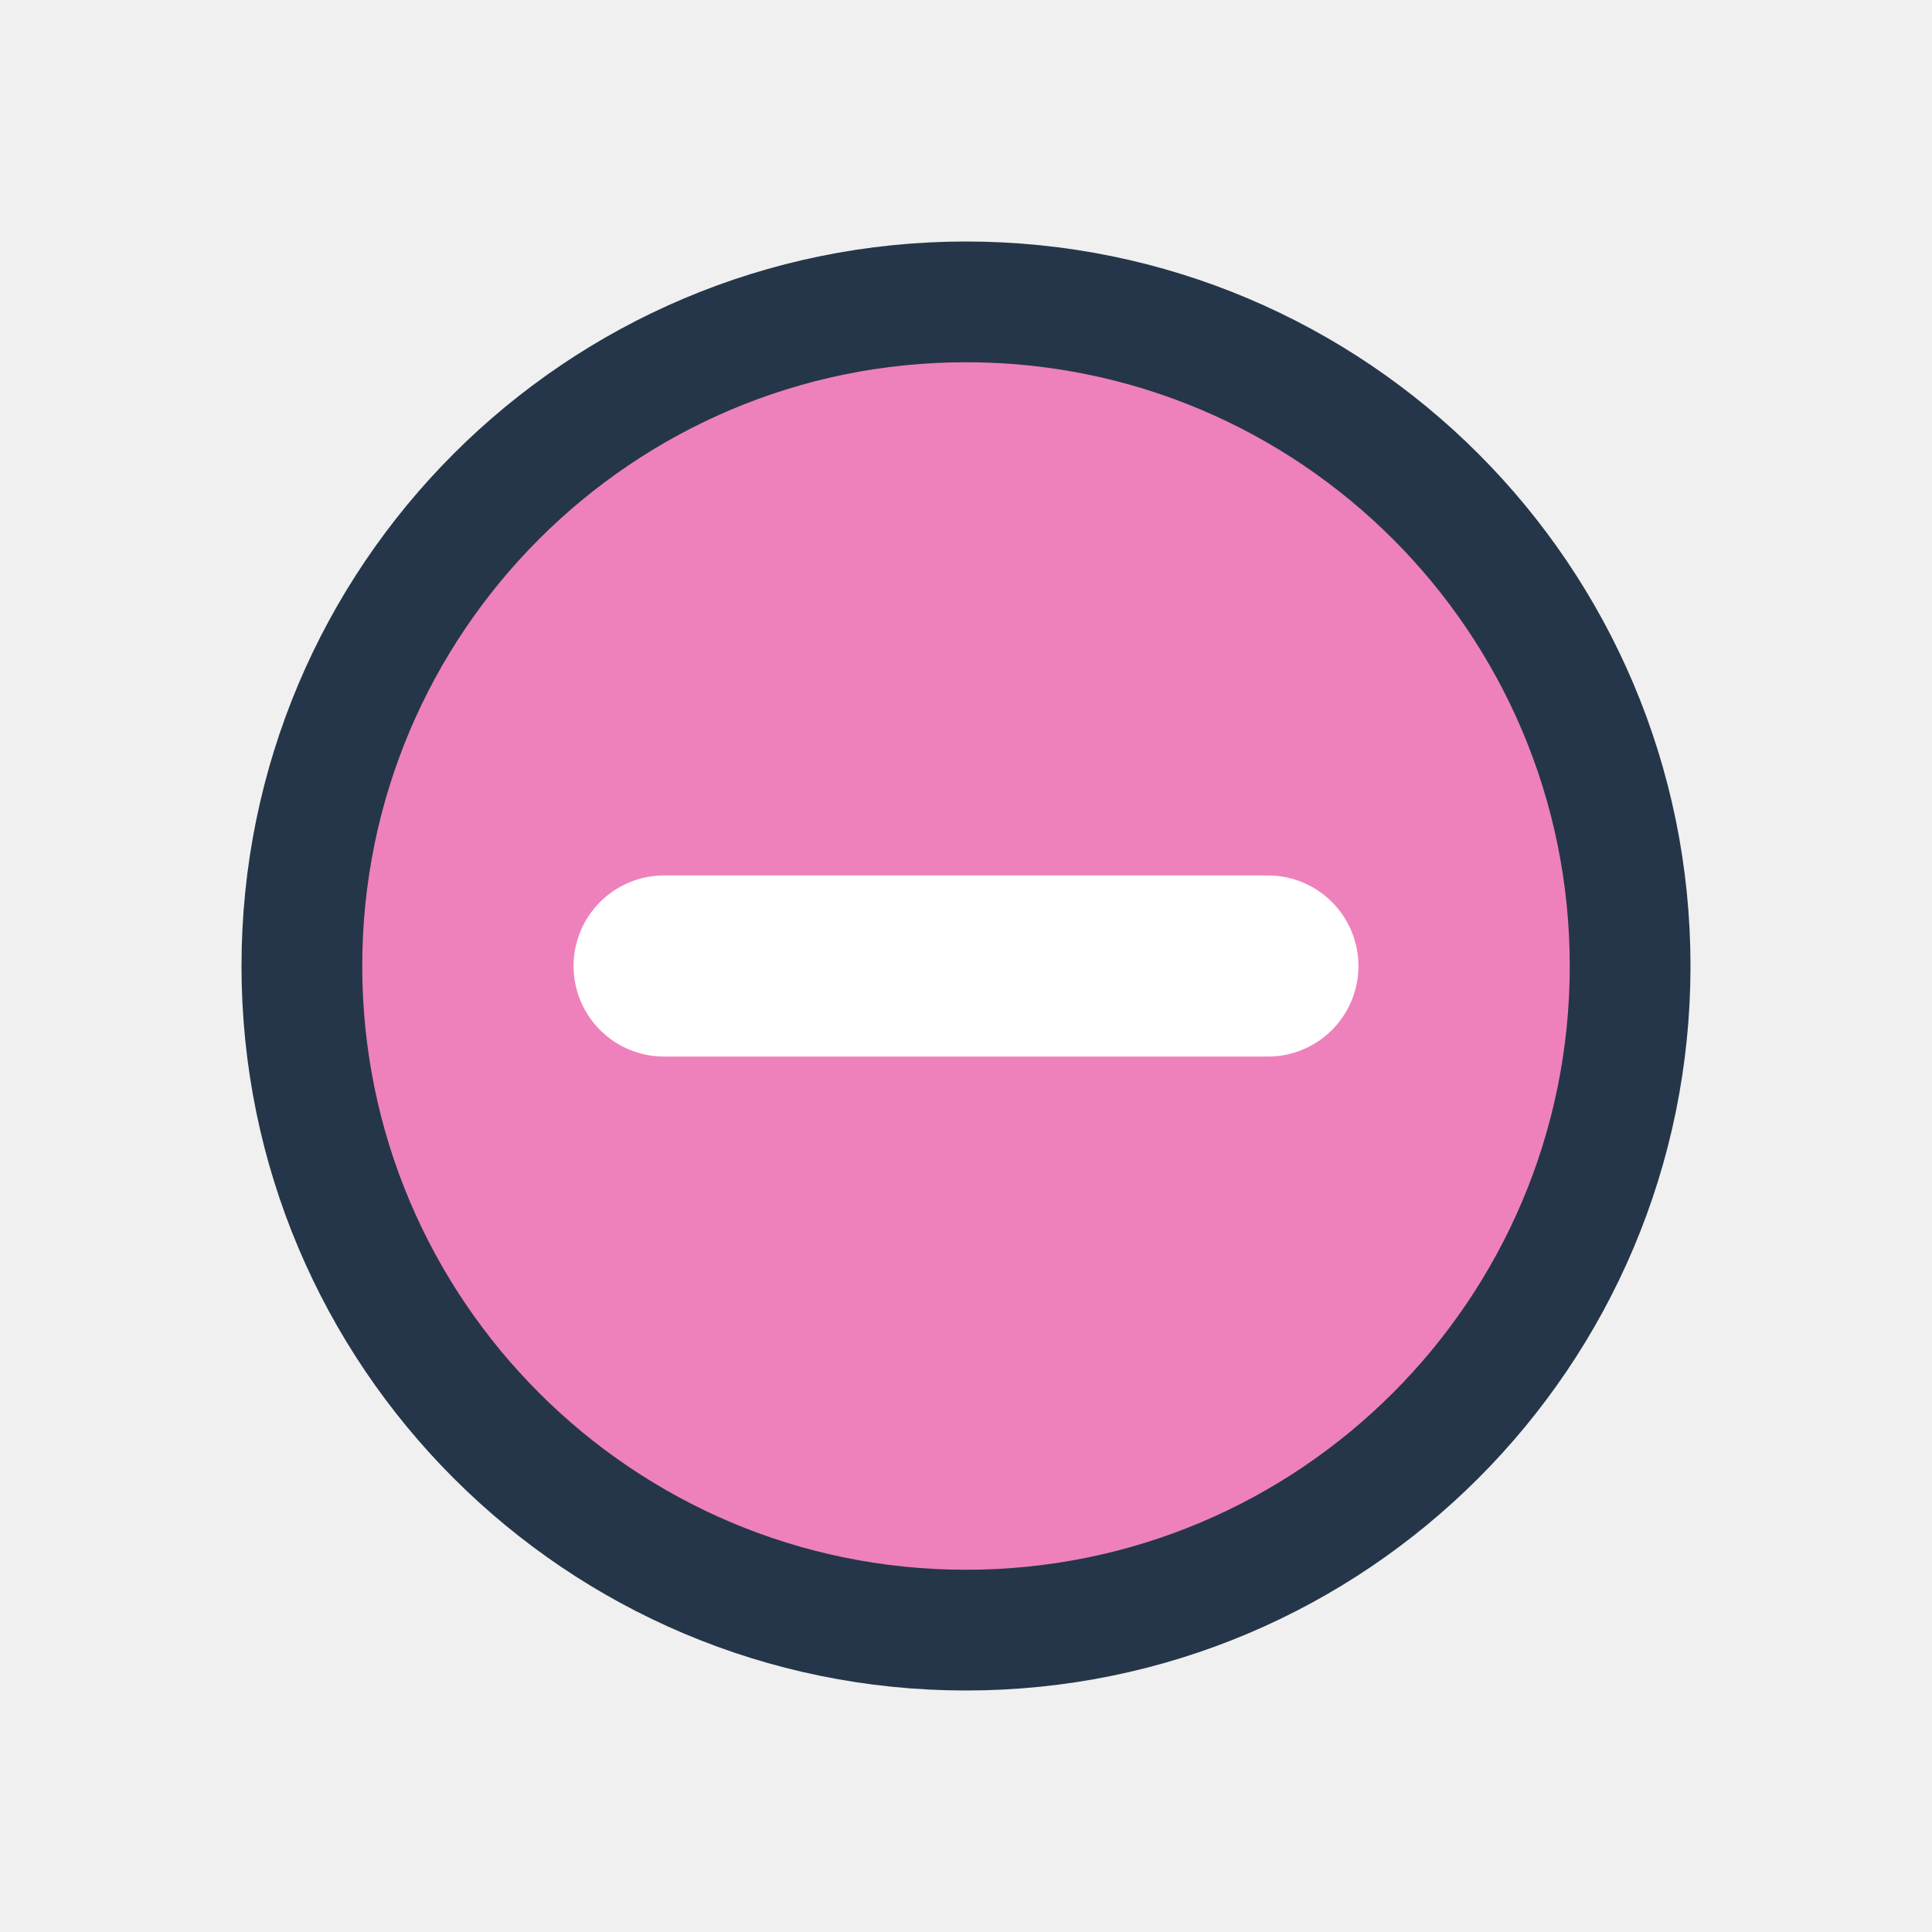
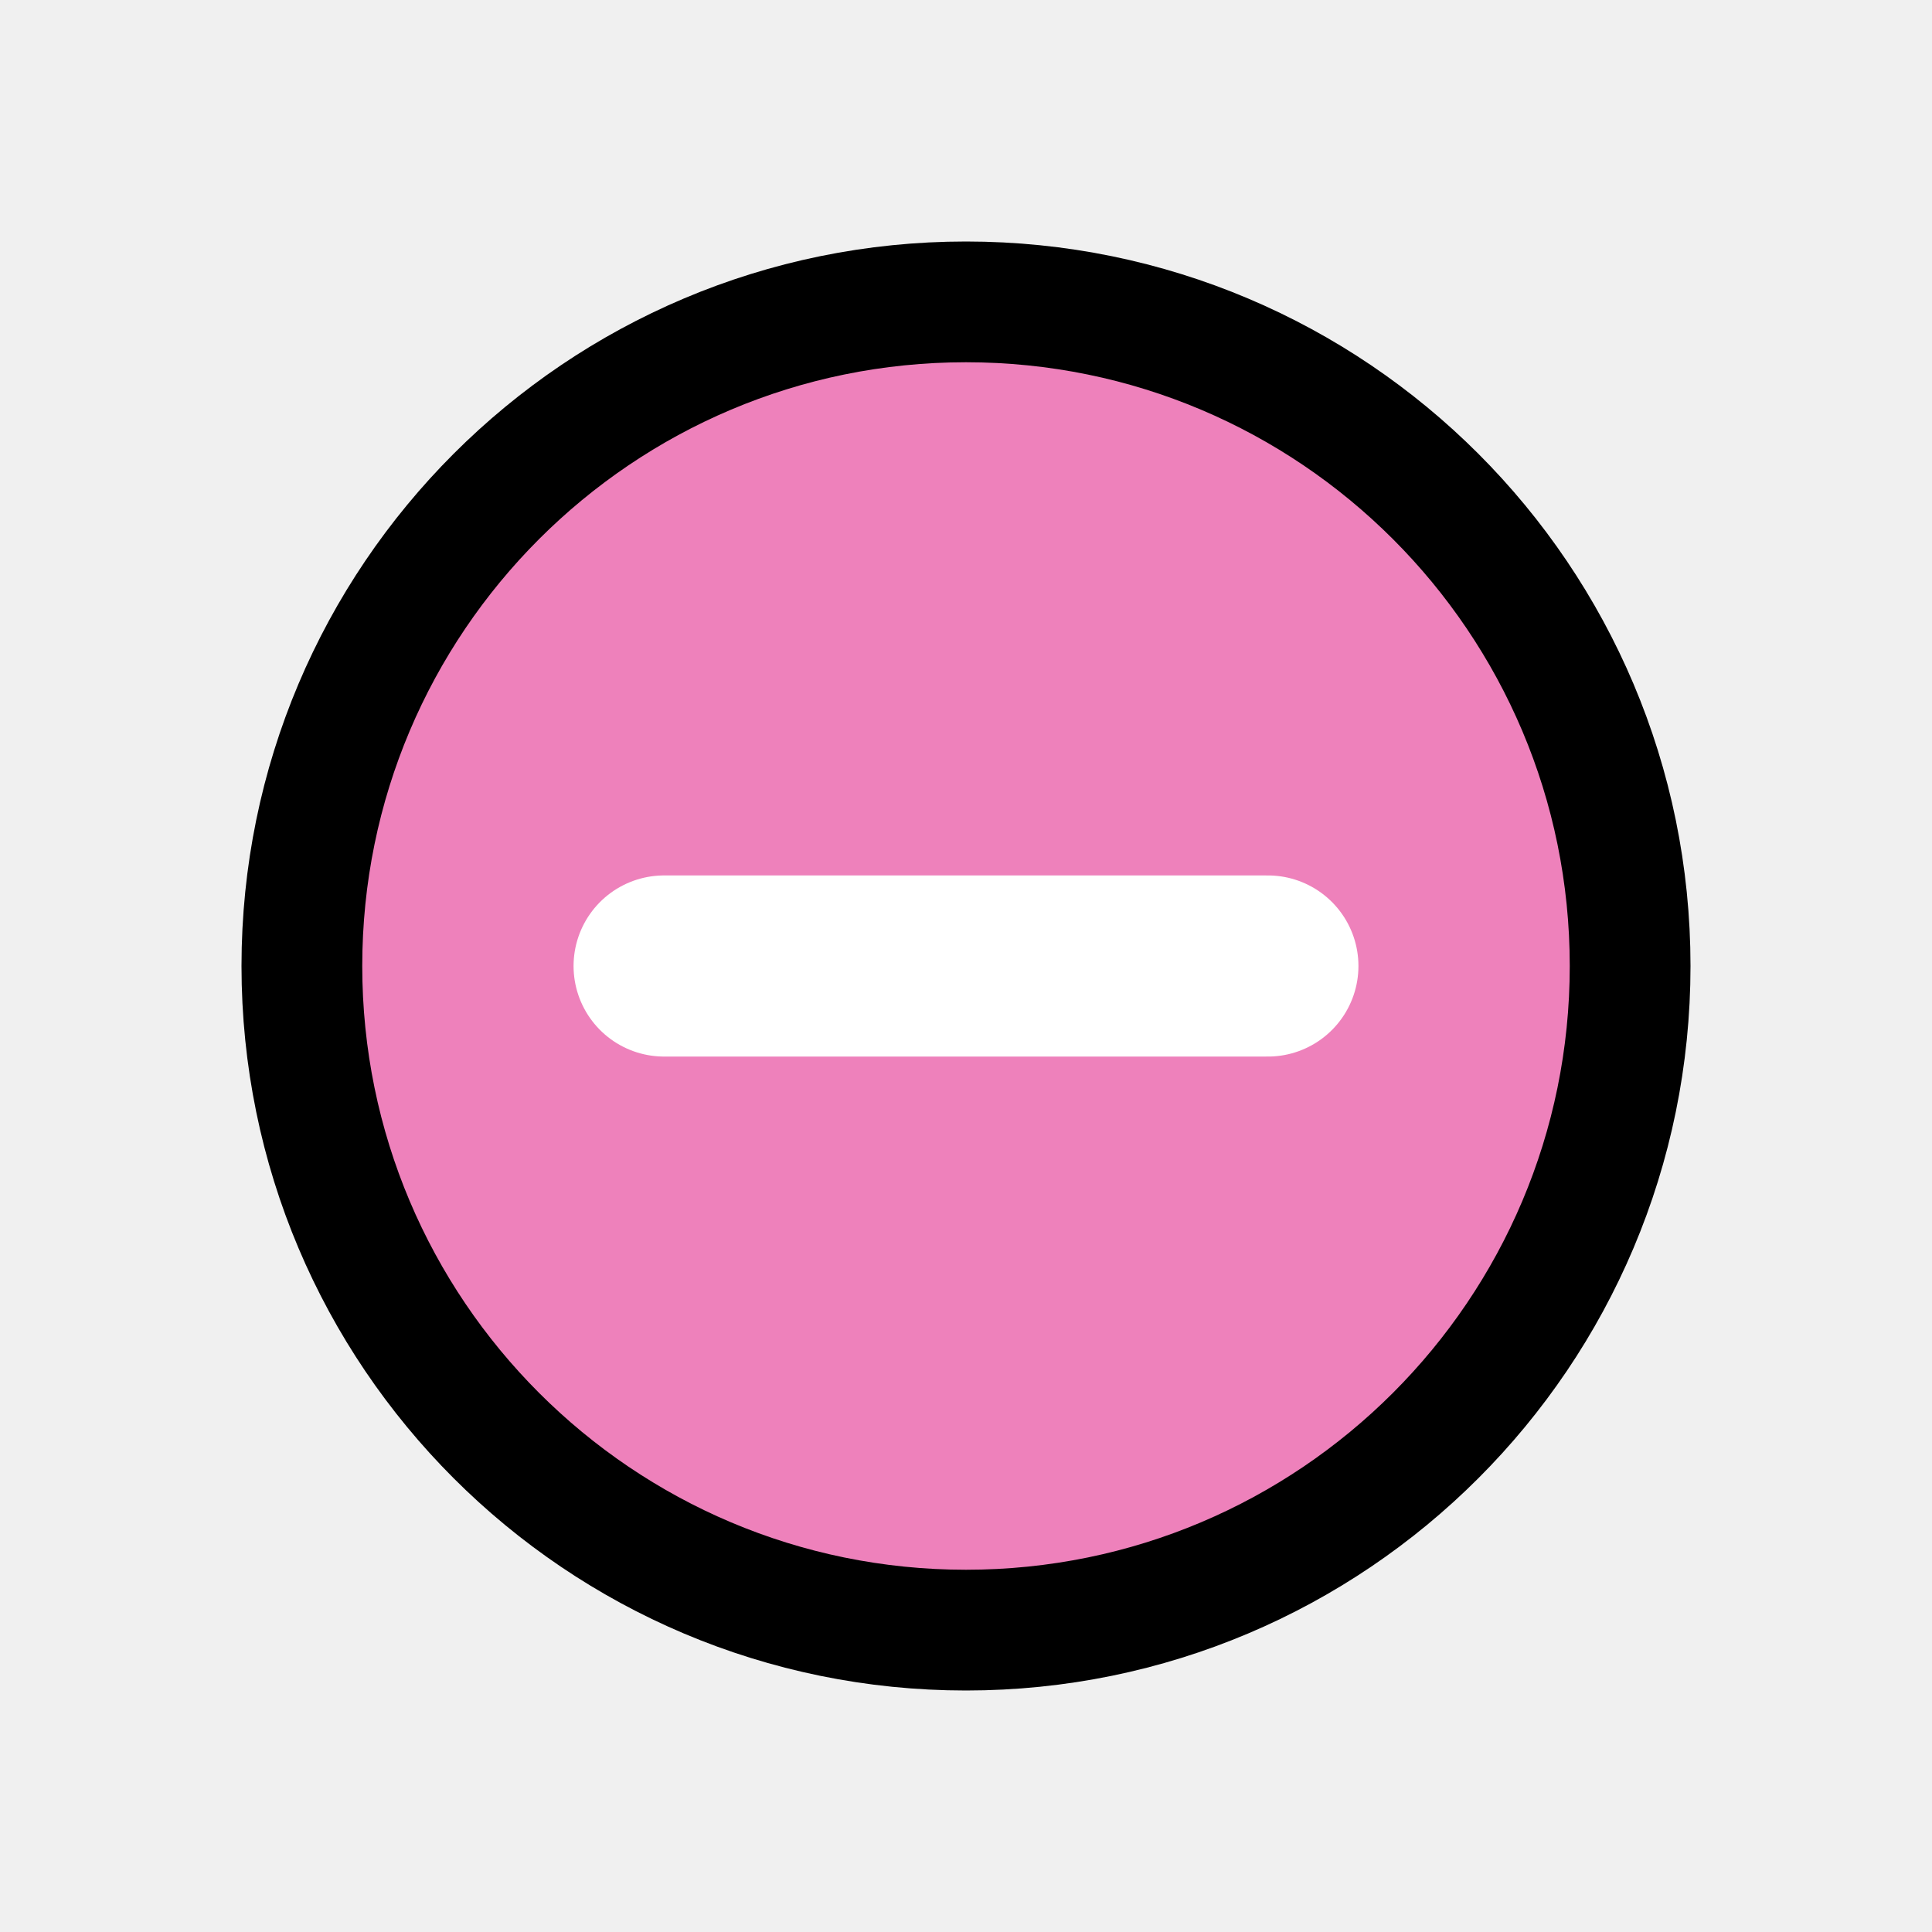
<svg xmlns="http://www.w3.org/2000/svg" width="64" height="64" viewBox="0 0 64 64">
-   <circle cx="32" cy="32" r="22" fill="#ee81bb" stroke="#25364a" stroke-width="4" />
+   <circle cx="32" cy="32" r="22" fill="#ee81bb" stroke="#000000" stroke-width="4" />
  <path d="M22 32H42" fill="none" stroke="#ffffff" stroke-width="6" stroke-linecap="round" />
</svg>
